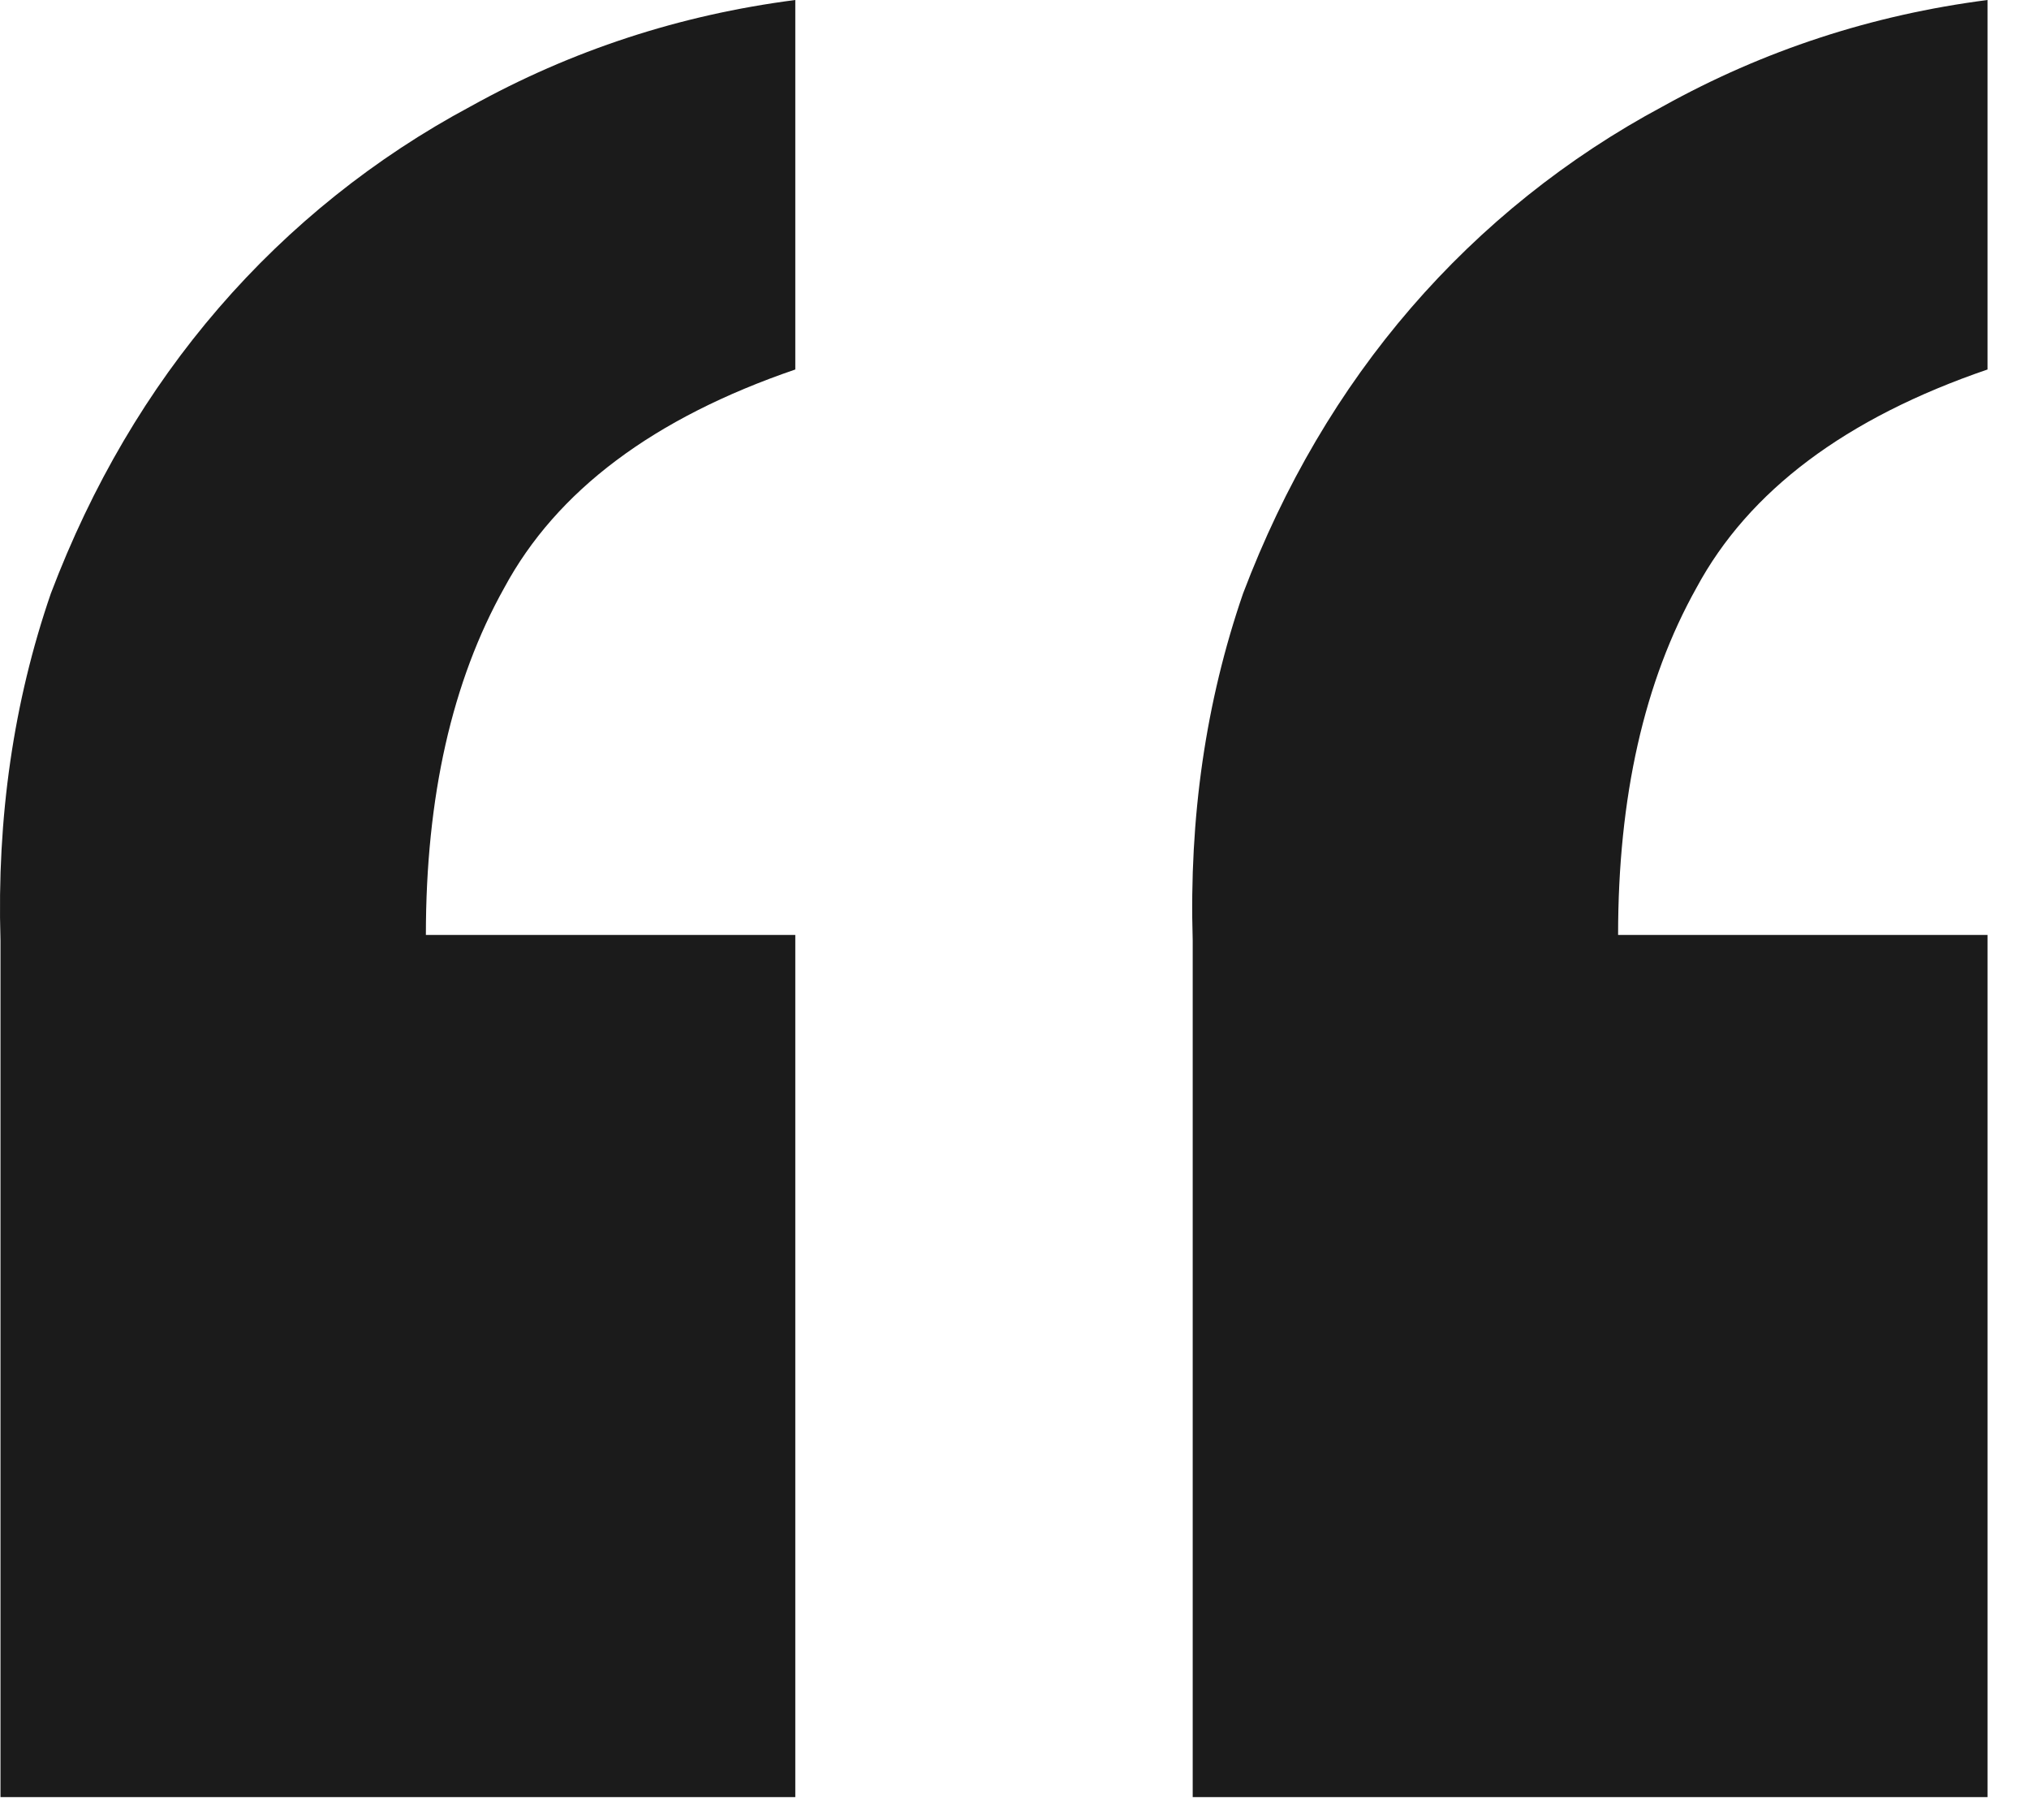
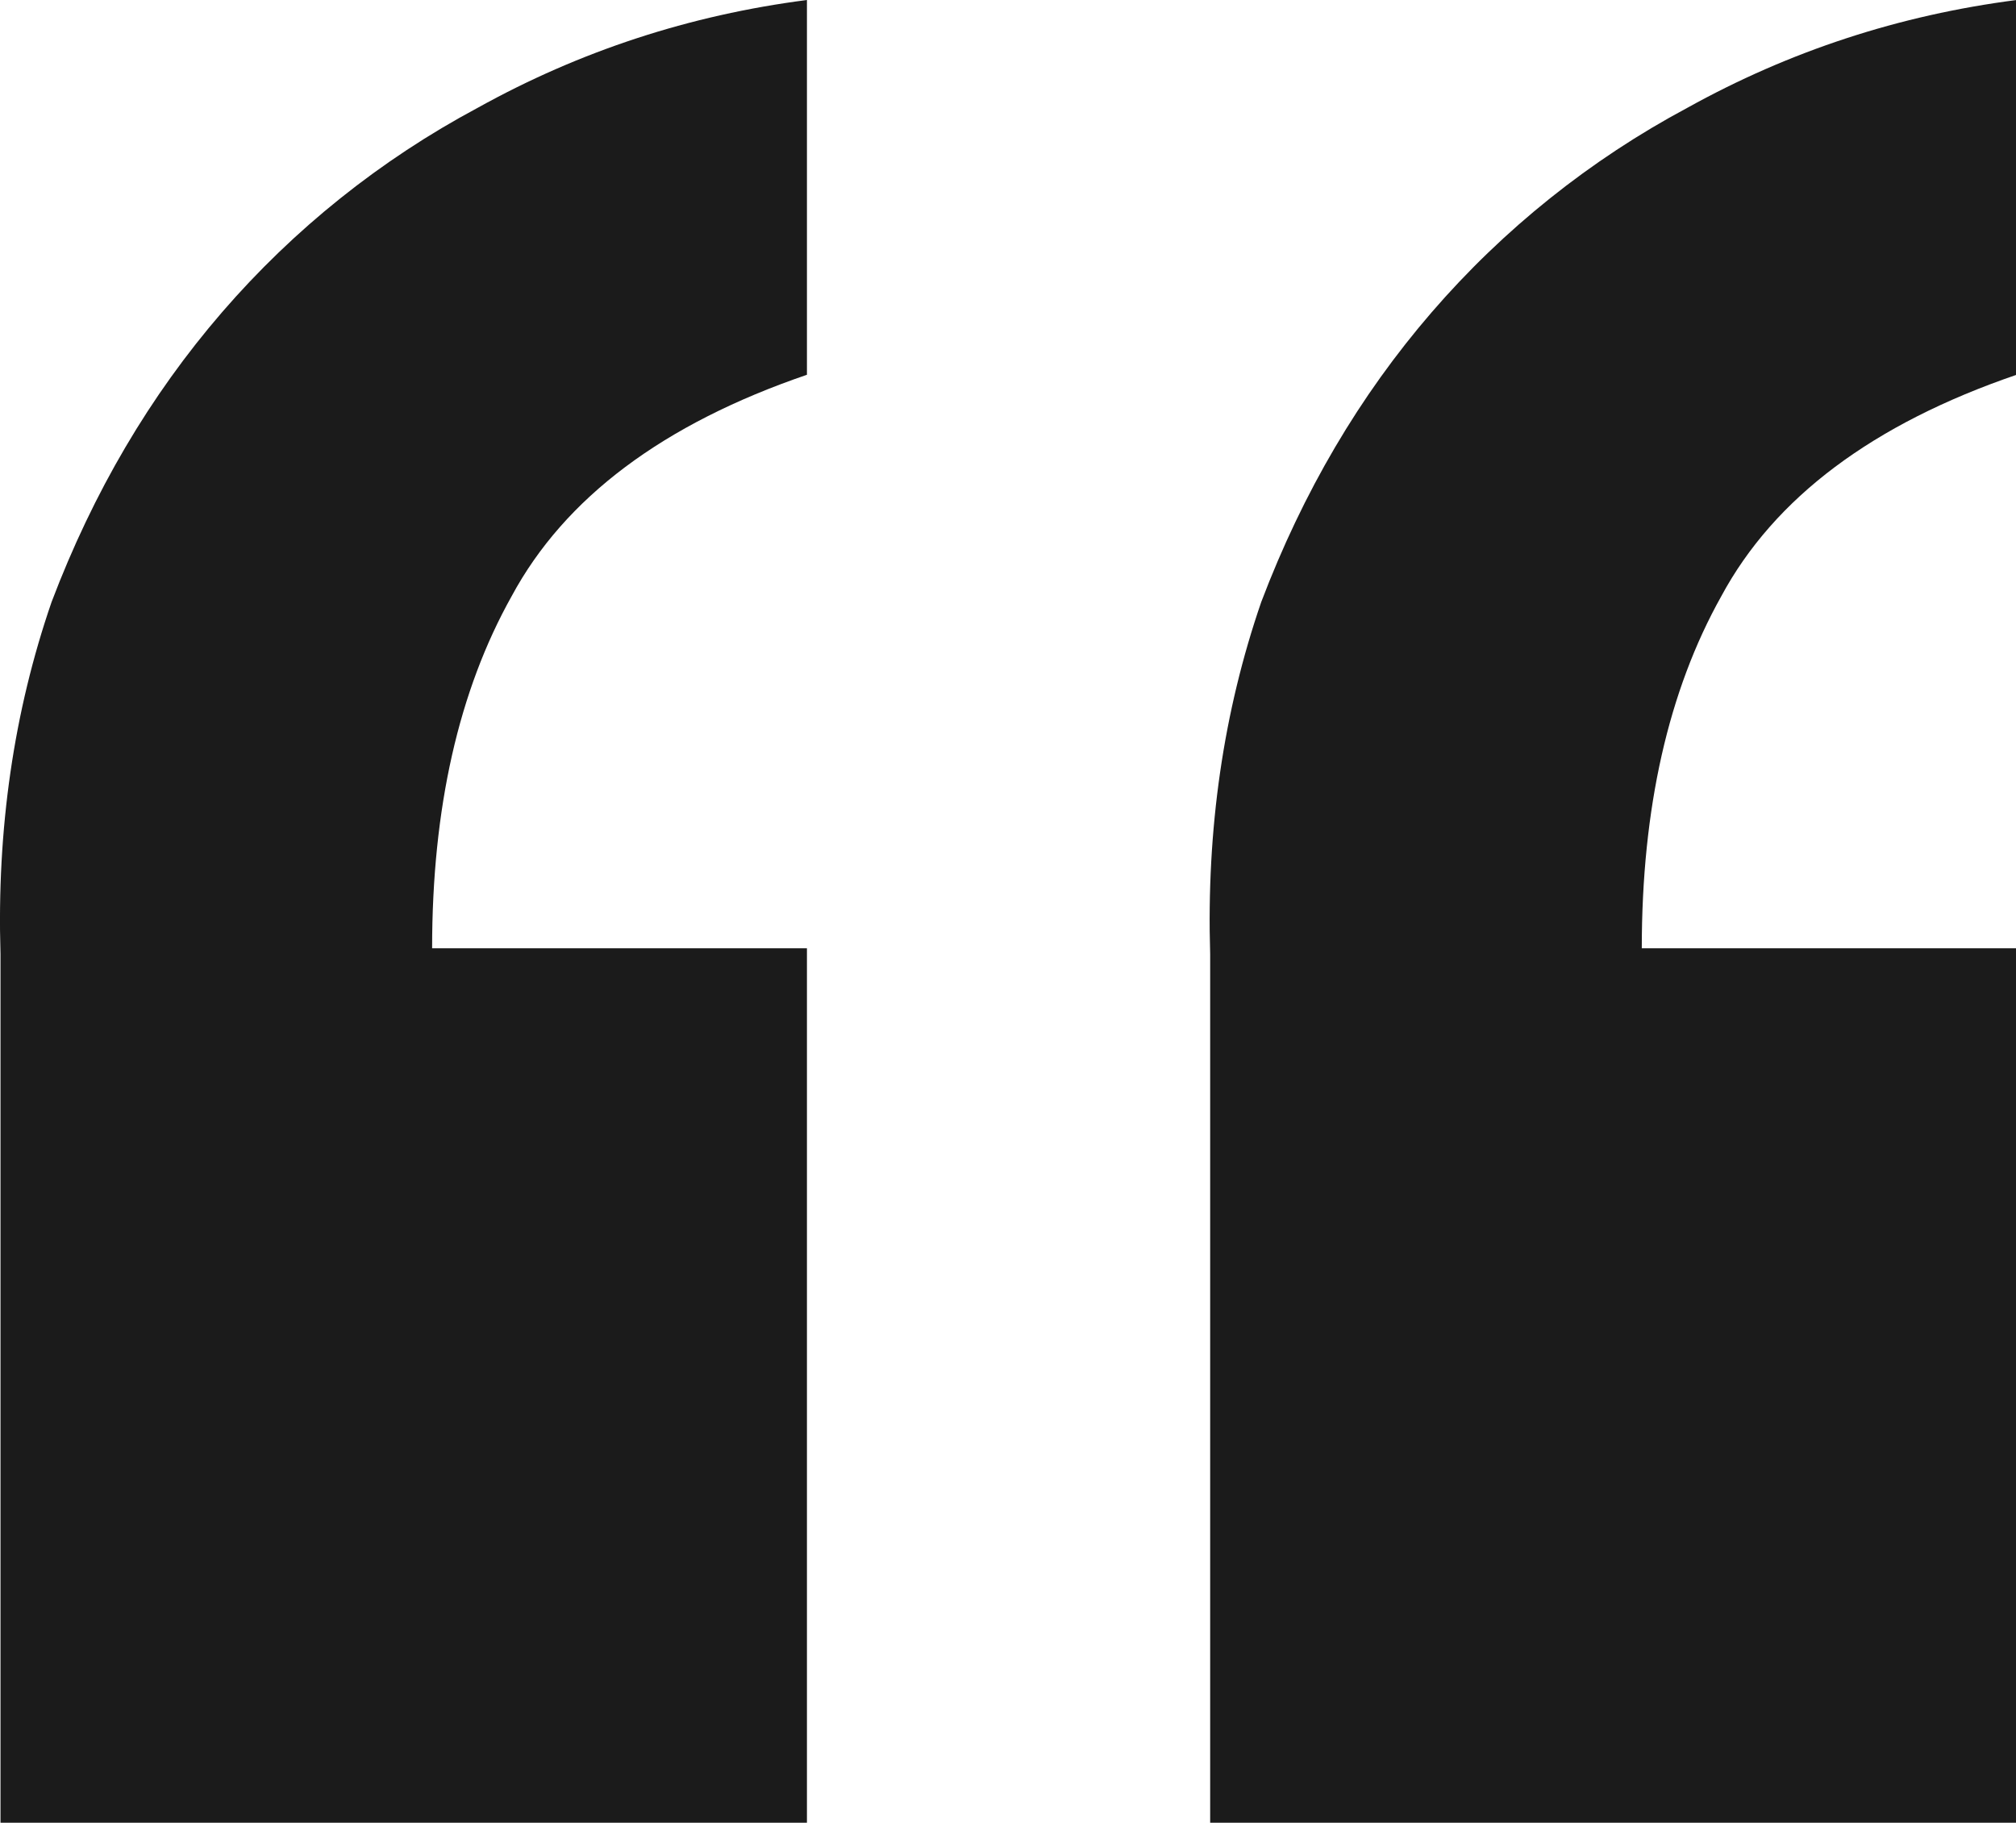
- <svg xmlns="http://www.w3.org/2000/svg" width="29" height="26" fill="none">
+ <svg xmlns="http://www.w3.org/2000/svg" fill="none">
  <path d="M11.367 25.68H.007V13.44c-.053-1.76.187-3.413.72-4.96.587-1.547 1.387-2.907 2.4-4.08a12.615 12.615 0 013.6-2.88C8.167.72 9.714.213 11.367 0v5.28c-2.026.693-3.413 1.733-4.16 3.12-.746 1.333-1.12 2.987-1.12 4.96h5.28v12.32zm17.04 0h-11.36V13.44c-.053-1.76.187-3.413.72-4.96.587-1.547 1.387-2.907 2.4-4.08a12.616 12.616 0 013.6-2.88c1.44-.8 2.987-1.307 4.64-1.52v5.28c-2.026.693-3.413 1.733-4.16 3.12-.746 1.333-1.12 2.987-1.12 4.96h5.28v12.32z" fill="#1B1B1B" />
</svg>
